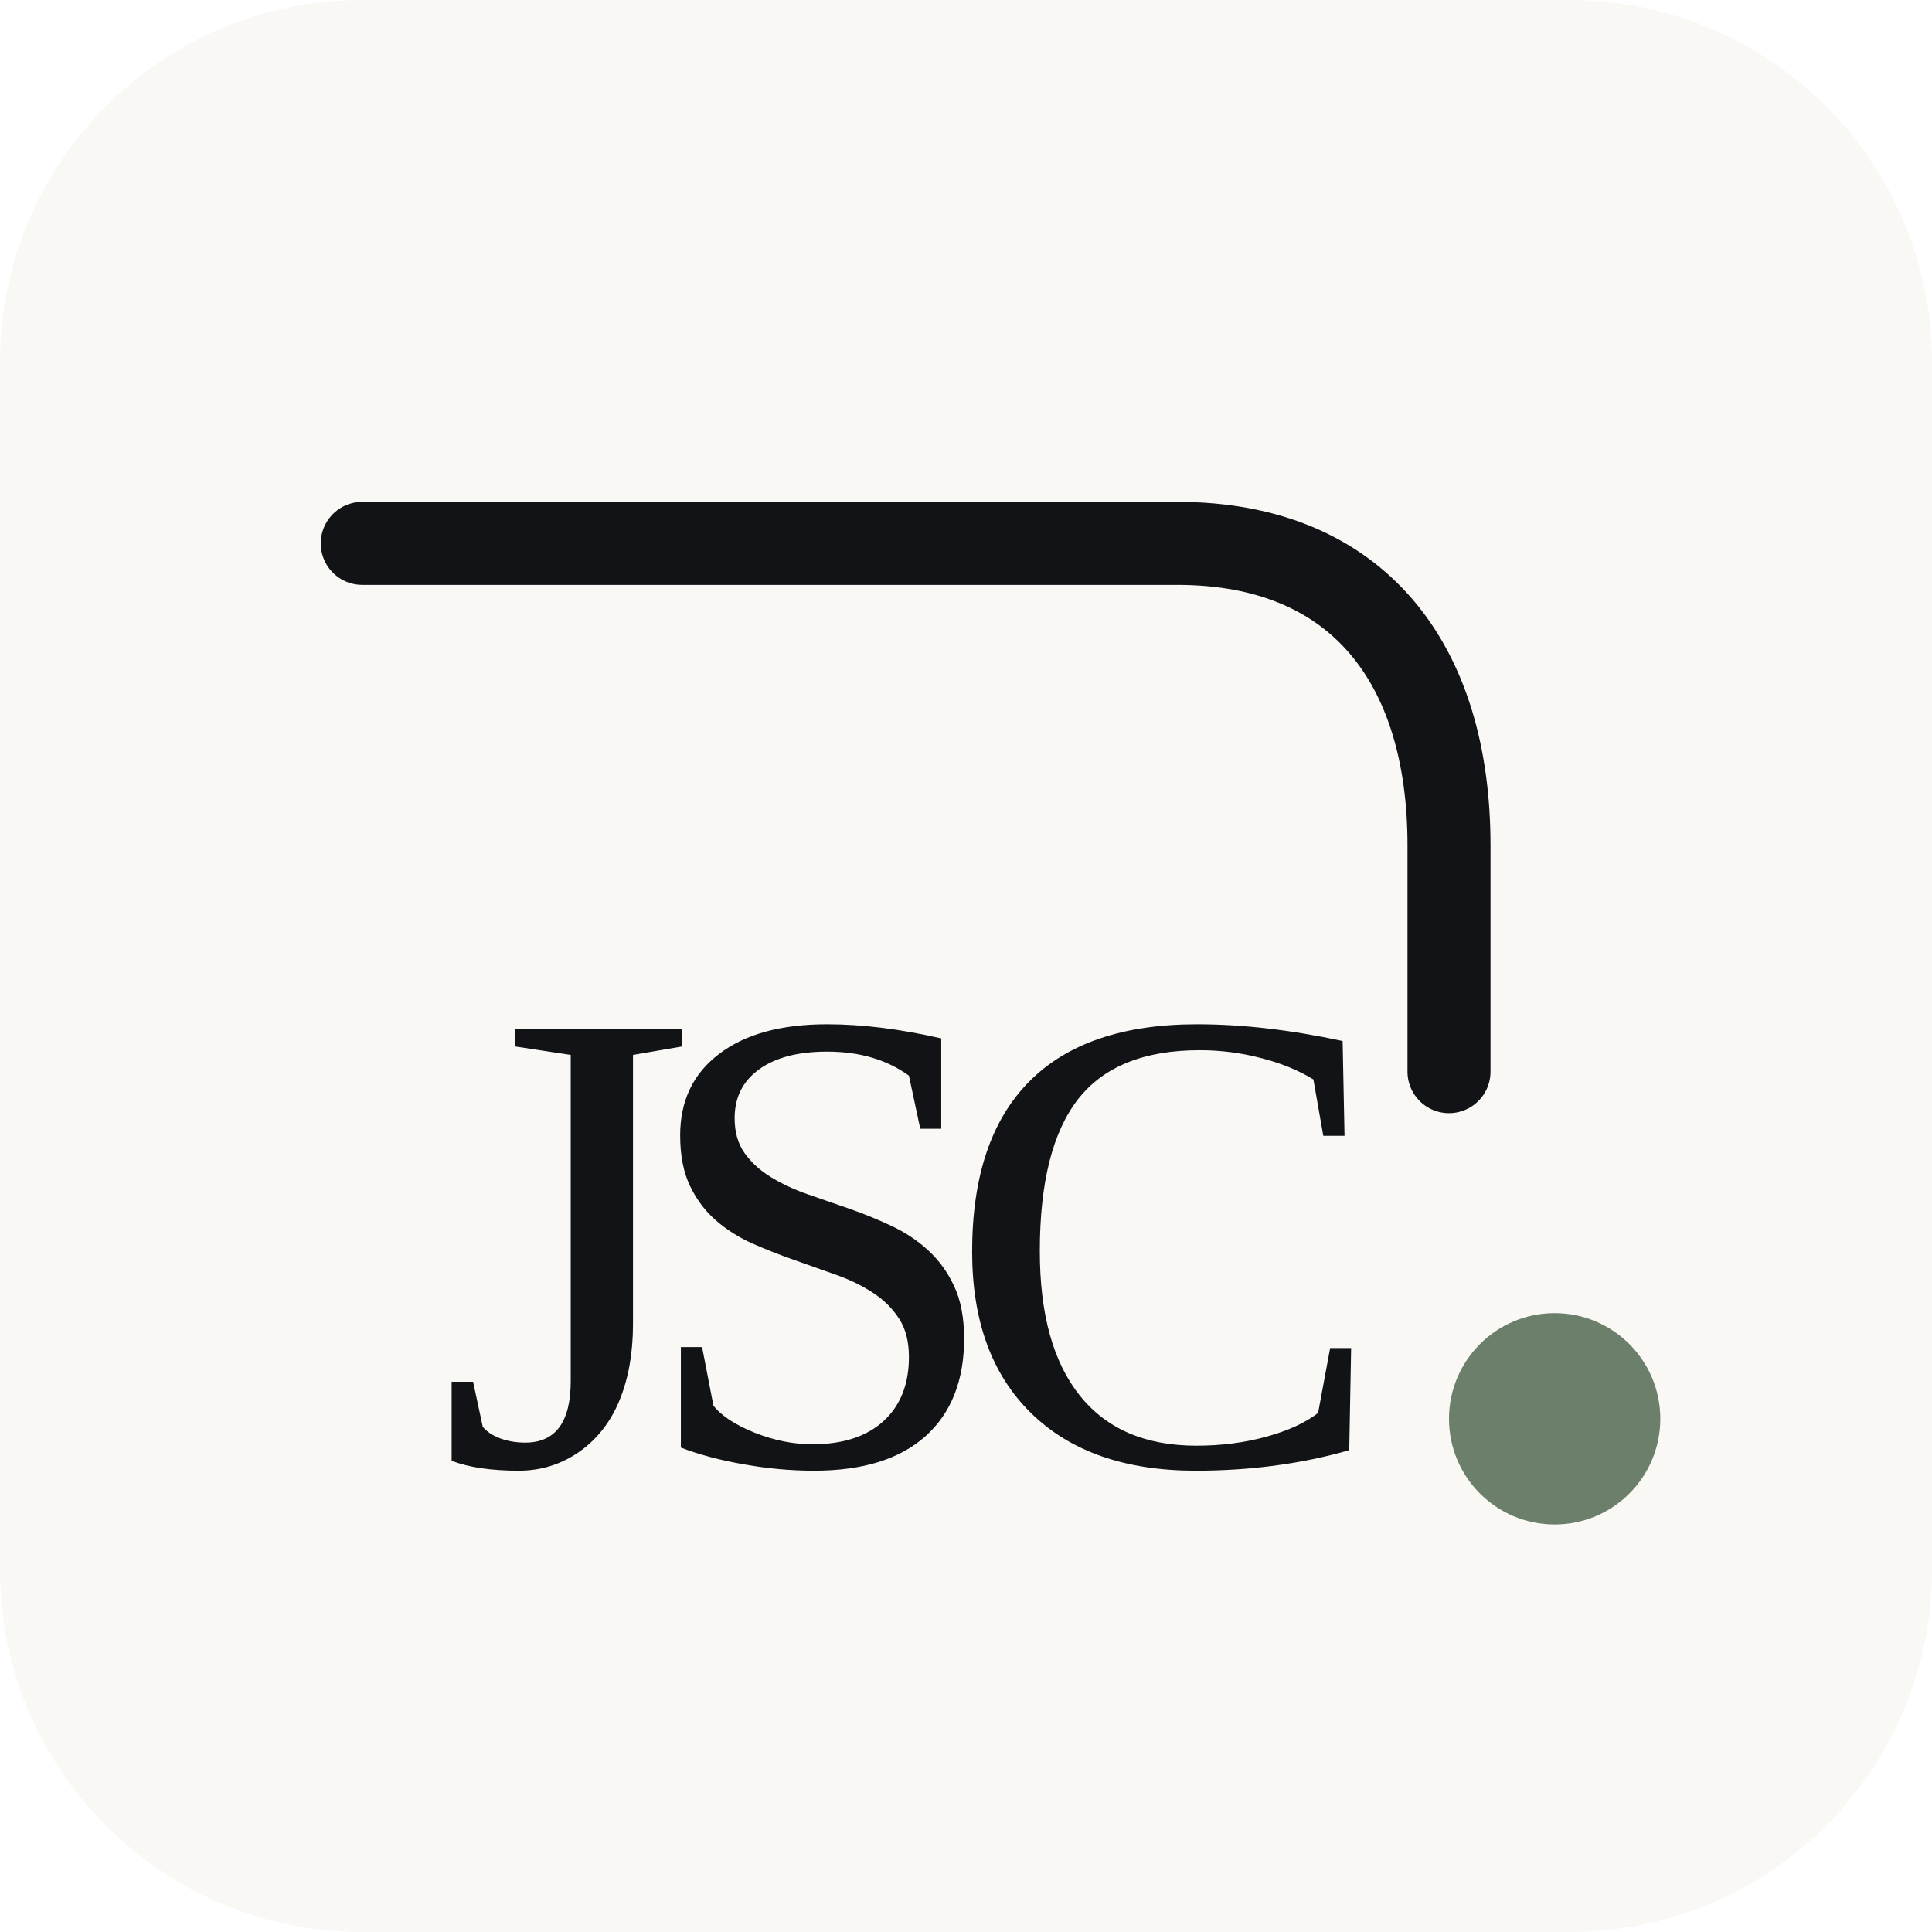
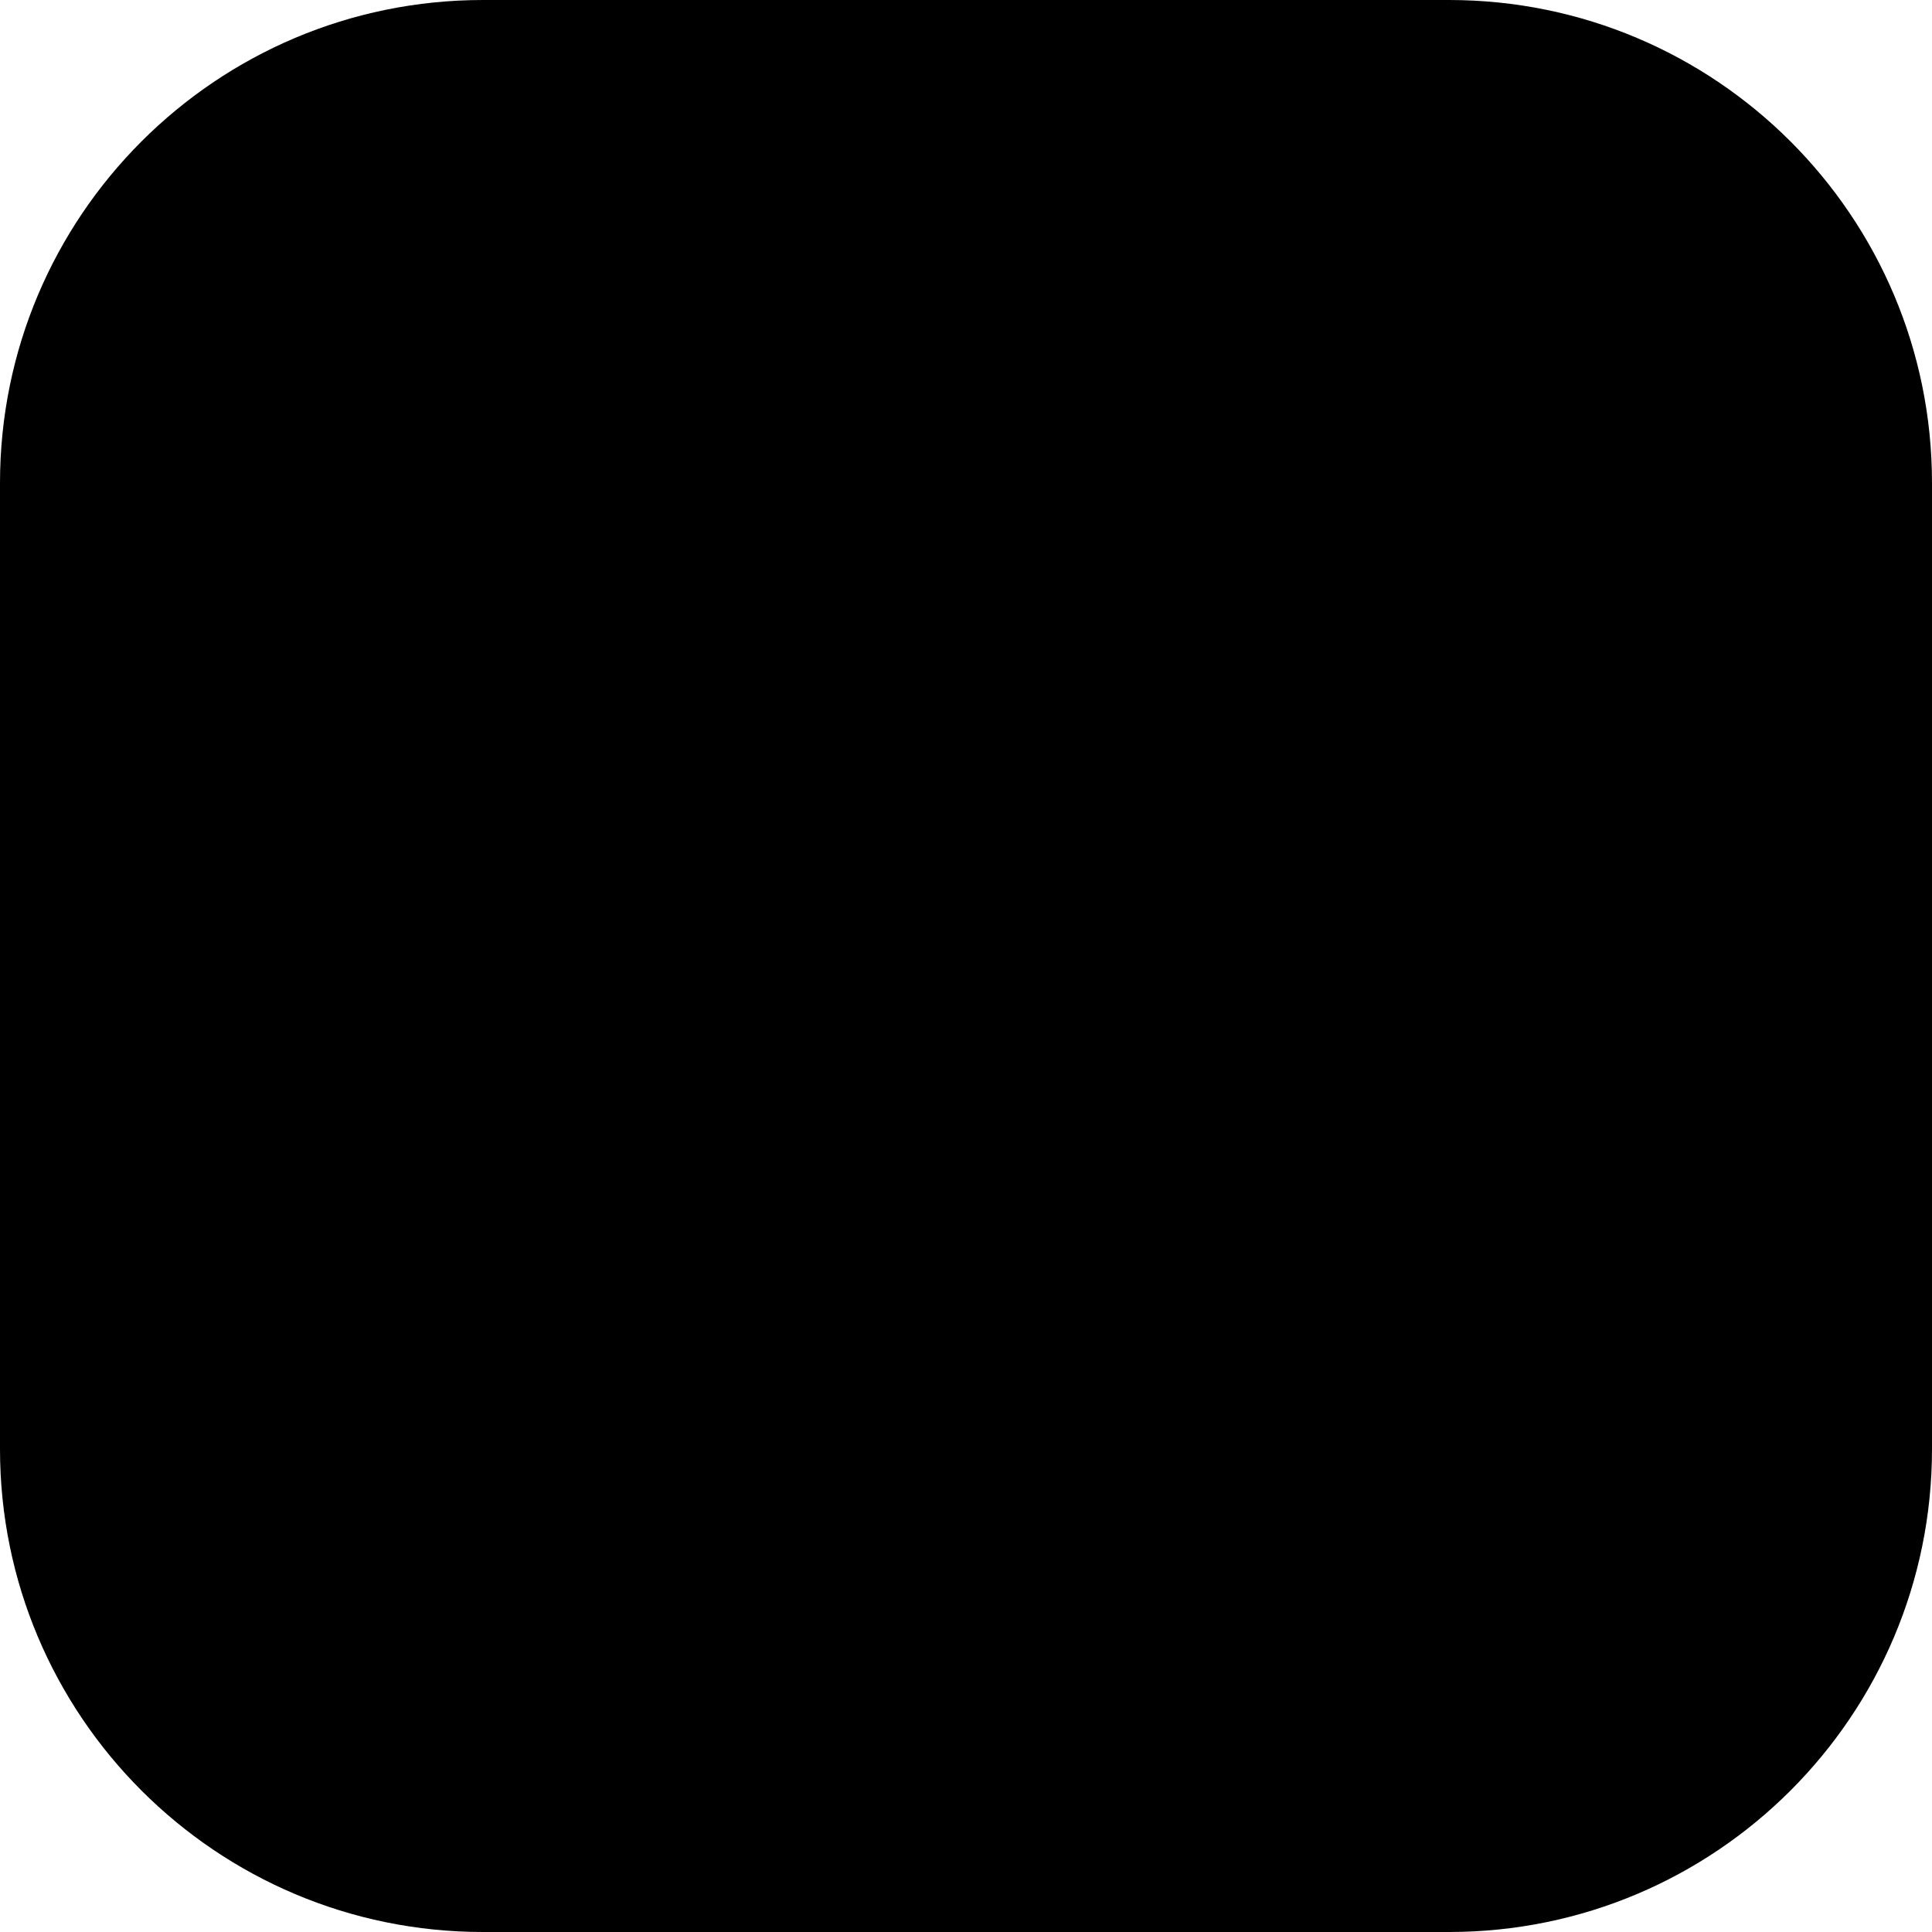
- <svg xmlns="http://www.w3.org/2000/svg" width="128" height="128" viewBox="0 0 128 128" role="img" aria-label="JSC favicon">
-   <rect width="128" height="128" rx="24" fill="#FAF8F5" />
-   <g transform="translate(24,32)">
-     <path d="M0 4 H54              C66 4 72 12 72 24              V39" fill="none" stroke="#111316" stroke-width="5.5" stroke-linecap="round" stroke-linejoin="round" />
-     <text x="5" y="65" font-family="Georgia, 'Times New Roman', serif" font-size="44" letter-spacing="-4" fill="#111316">JSC</text>
-     <circle cx="79" cy="62" r="7" fill="#6B7F6B" />
-   </g>
+ <svg xmlns="http://www.w3.org/2000/svg" viewBox="0 0 32 32" role="img" aria-label="Jamie Scott Craik">
+   <rect width="32" height="32" rx="8" fill="oklch(.268 .006 258)" />
+   <path d="M12 8h10v12a6 6 0 0 1-12 0" fill="none" stroke="oklch(.931 .008 91)" stroke-width="3" stroke-linecap="round" stroke-linejoin="round" />
</svg>
